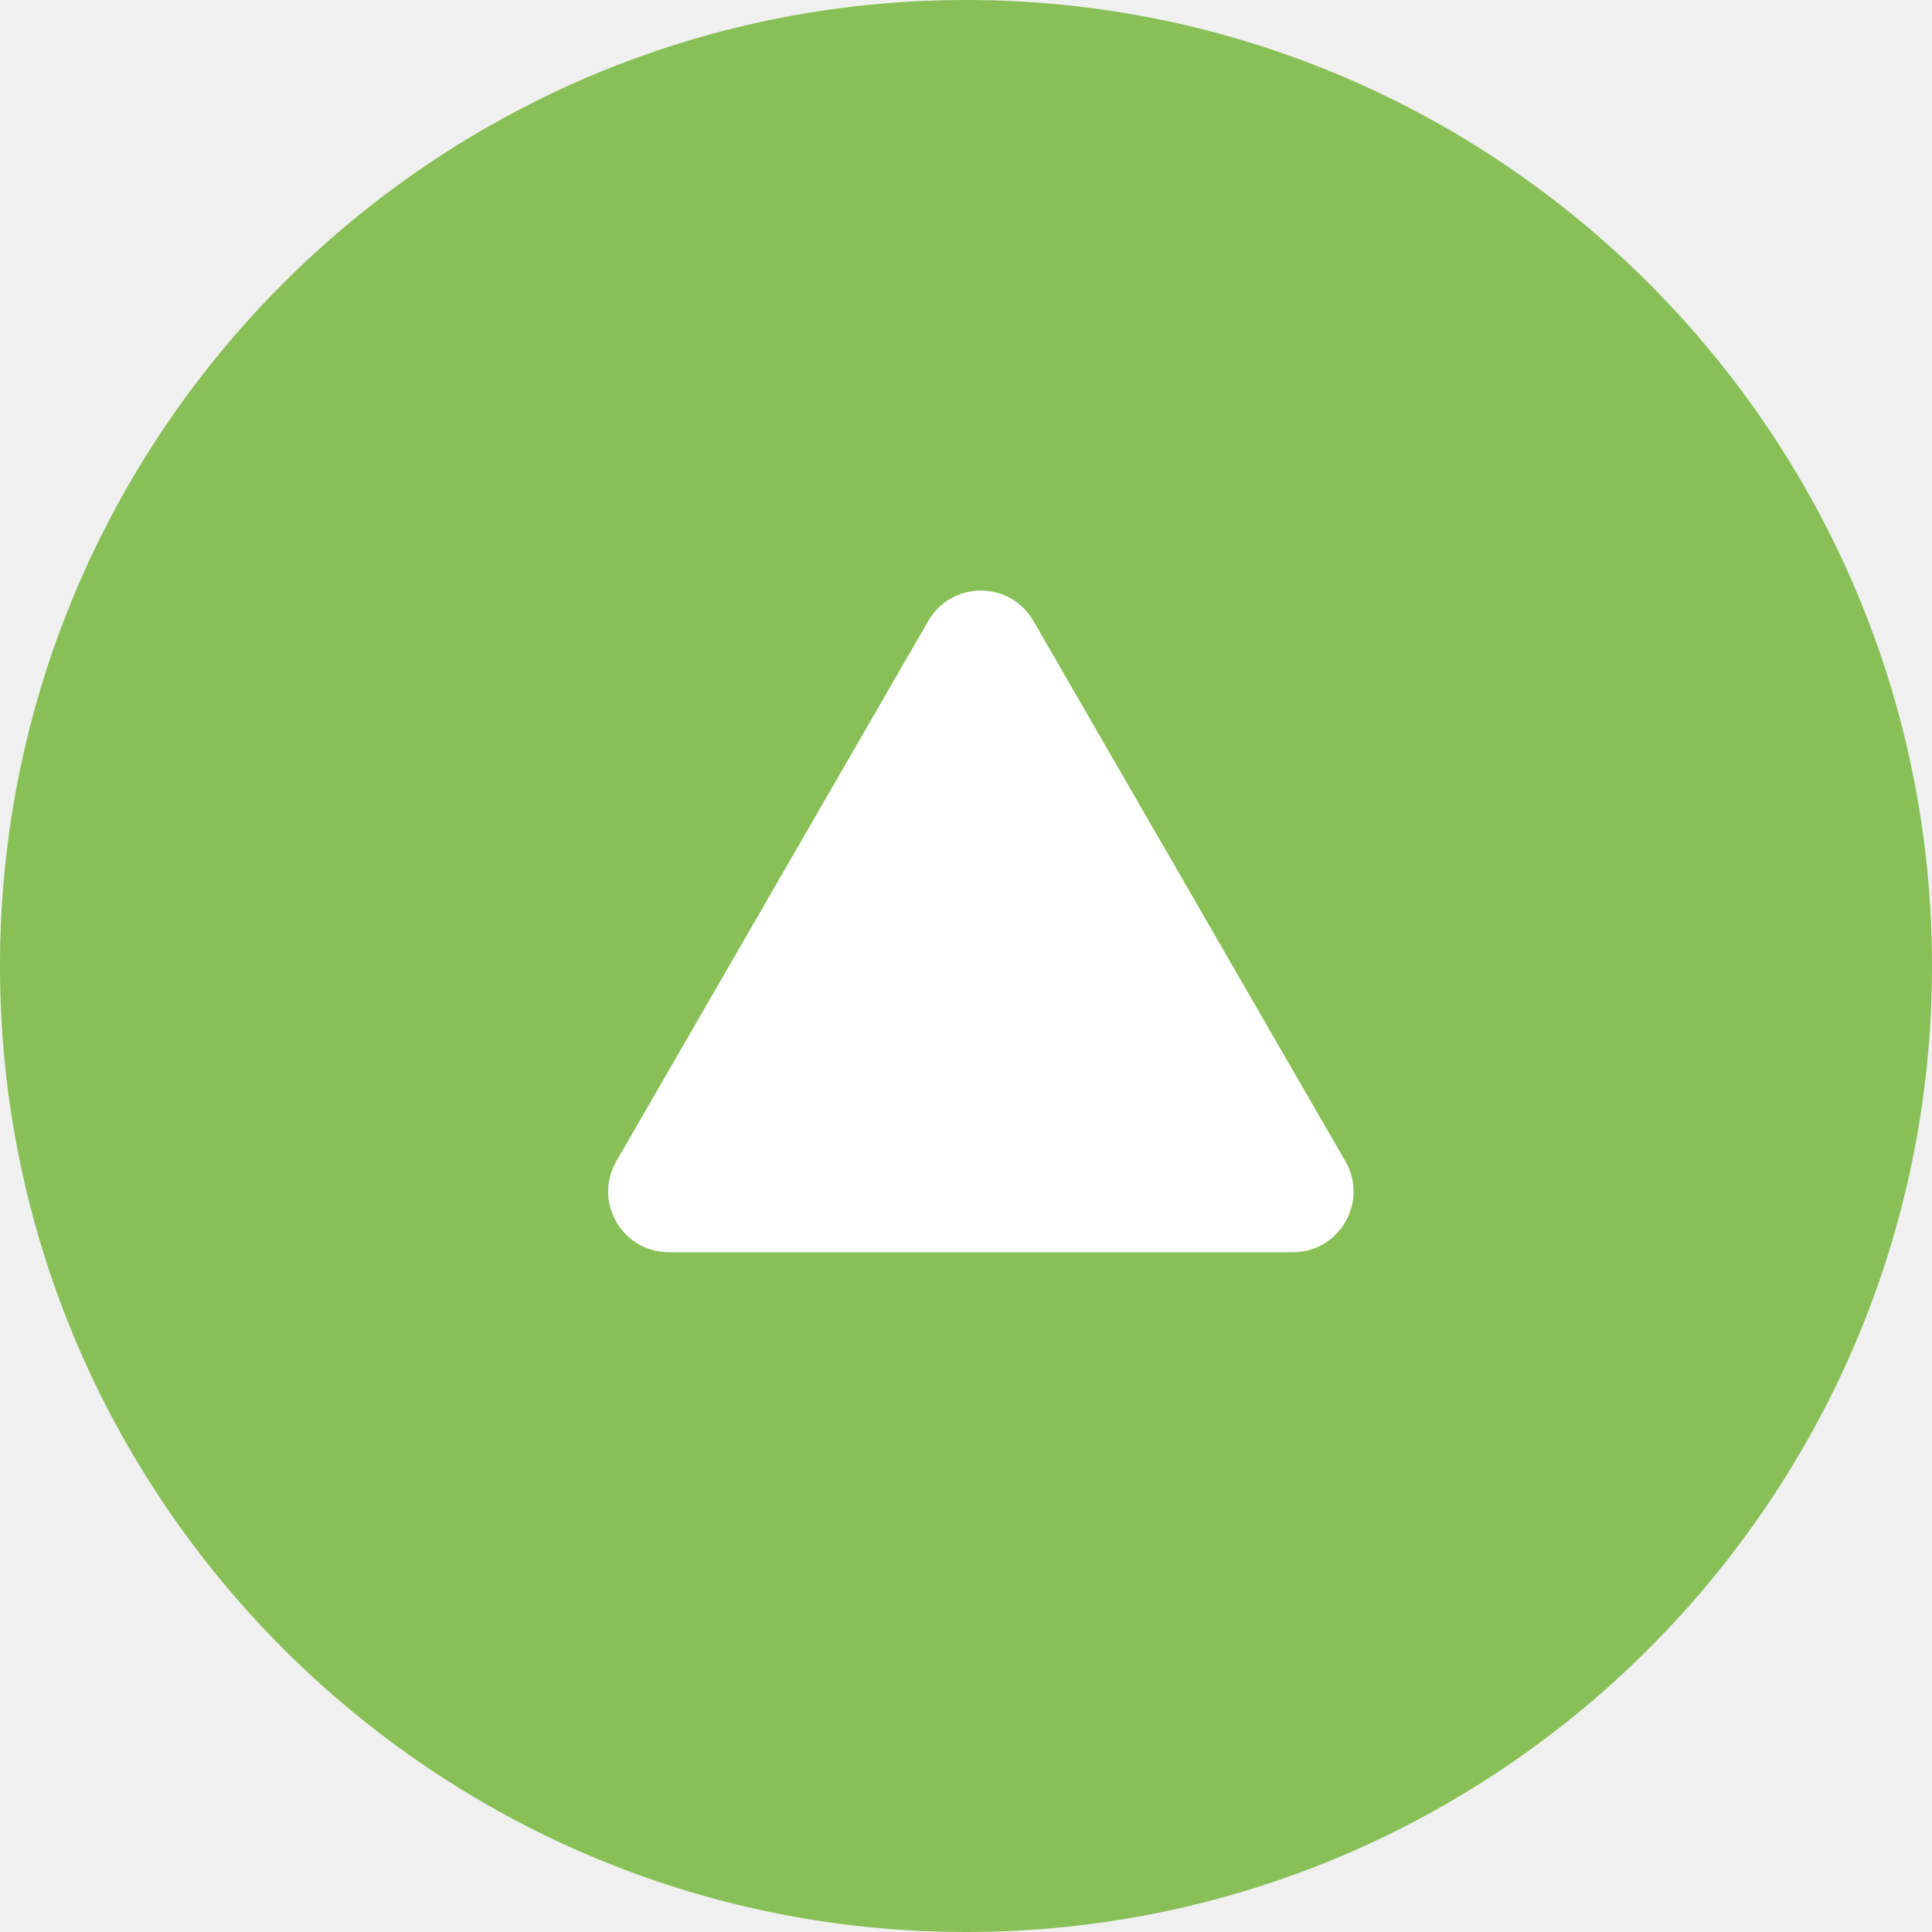
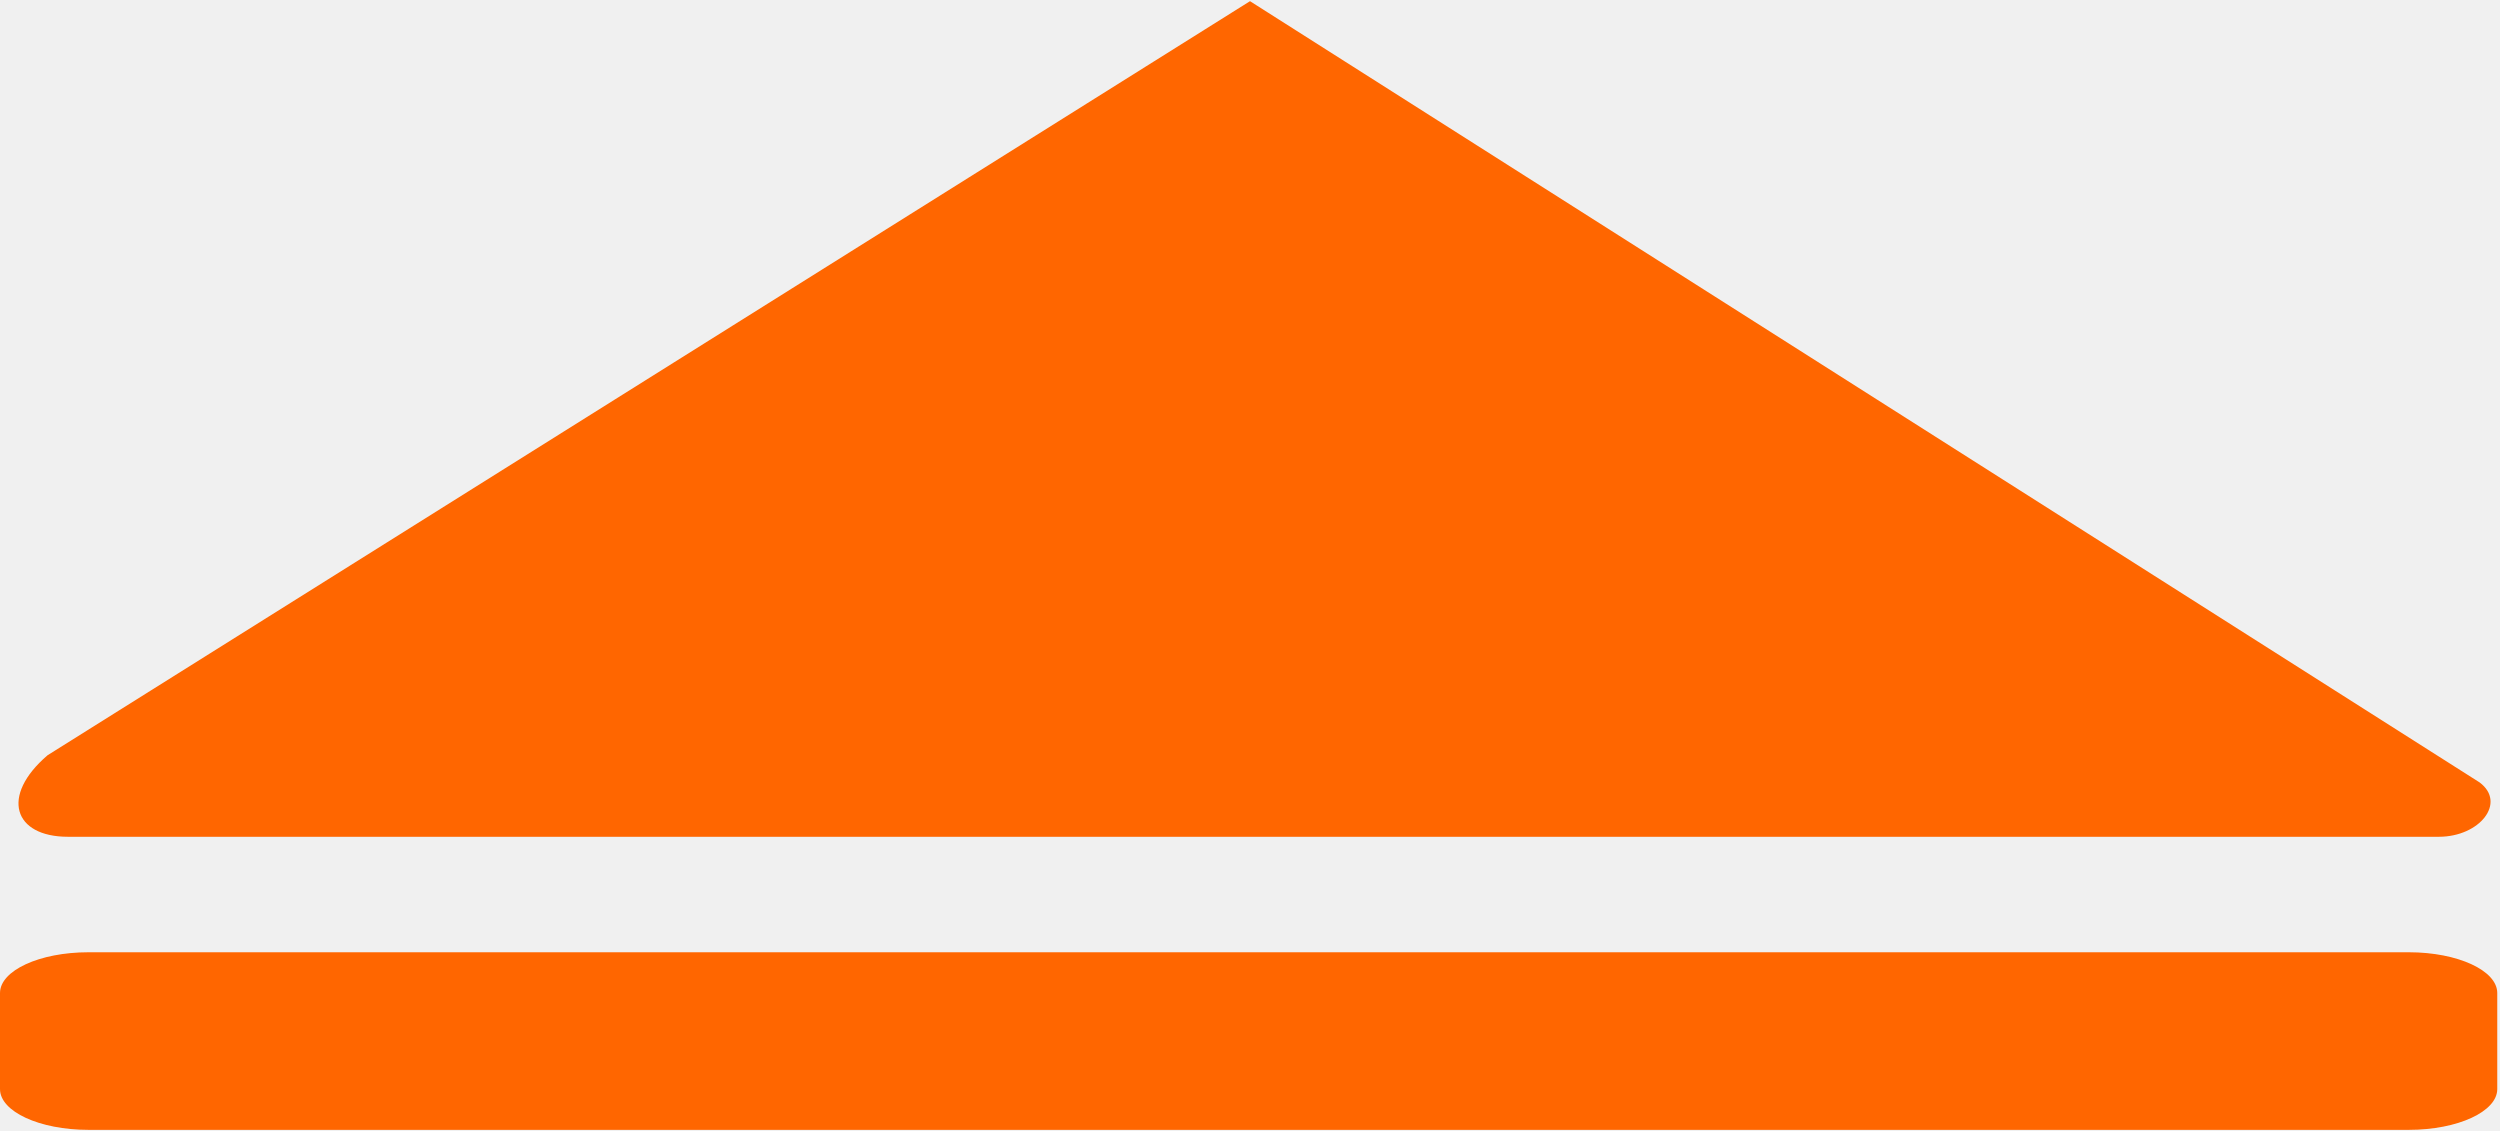
- <svg xmlns="http://www.w3.org/2000/svg" version="1.1" id="Capa_1" x="0px" y="0px" viewBox="0 0 54 54" style="enable-background:new 0 0 54 54;" xml:space="preserve">
-   <g>
-     <g>
-       <path style="fill:#88C057;" d="M53,27L53,27c0,14.359-11.641,26-26,26h0C12.641,53,1,41.359,1,27v0C1,12.641,12.641,1,27,1h0    C41.359,1,53,12.641,53,27z" />
-       <path style="fill:#88C057;" d="M27,54C12.112,54,0,41.888,0,27S12.112,0,27,0s27,12.112,27,27S41.888,54,27,54z M27,2    C13.215,2,2,13.215,2,27s11.215,25,25,25s25-11.215,25-25S40.785,2,27,2z" />
-     </g>
-     <g>
-       <path style="fill:#FFFFFF;" d="M28.017,17.856l8.719,15.101C37.004,33.421,36.669,34,36.134,34H18.696    c-0.535,0-0.87-0.579-0.602-1.043l8.719-15.101C27.081,17.392,27.75,17.392,28.017,17.856z" />
-       <path style="fill:#FFFFFF;" d="M36.134,35H18.696c-0.613,0-1.162-0.316-1.469-0.848c-0.306-0.53-0.307-1.164,0-1.695l8.719-15.102    c0.307-0.53,0.855-0.848,1.469-0.848s1.162,0.317,1.469,0.848l8.719,15.102c0.307,0.531,0.306,1.165,0,1.695    C37.296,34.684,36.747,35,36.134,35z M19.224,33h16.383l-8.191-14.188L19.224,33z" />
+ <svg xmlns="http://www.w3.org/2000/svg" xml:space="preserve" width="512mm" height="231.44mm" version="1.1" style="shape-rendering:geometricPrecision; text-rendering:geometricPrecision; image-rendering:optimizeQuality; fill-rule:evenodd; clip-rule:evenodd" viewBox="0 0 368 166">
+   <defs>
+     <style type="text/css">
+    
+     .fil0 {fill:#FF6600}
+    
+   </style>
+   </defs>
+   <g id="Слой_x0020_1">
+     <g id="_766776336">
+       <path class="fil0" d="M10 123c117,0 233,0 349,0 6,0 10,-5 6,-8l-181 -115 -177 111c-7,6 -5,12 3,12z" />
+       <rect class="fil0" y="140" width="367.597" height="26.139" rx="13" ry="6" />
    </g>
  </g>
-   <g>
- </g>
-   <g>
- </g>
-   <g>
- </g>
-   <g>
- </g>
-   <g>
- </g>
-   <g>
- </g>
-   <g>
- </g>
-   <g>
- </g>
-   <g>
- </g>
-   <g>
- </g>
-   <g>
- </g>
-   <g>
- </g>
-   <g>
- </g>
-   <g>
- </g>
-   <g>
- </g>
</svg>
